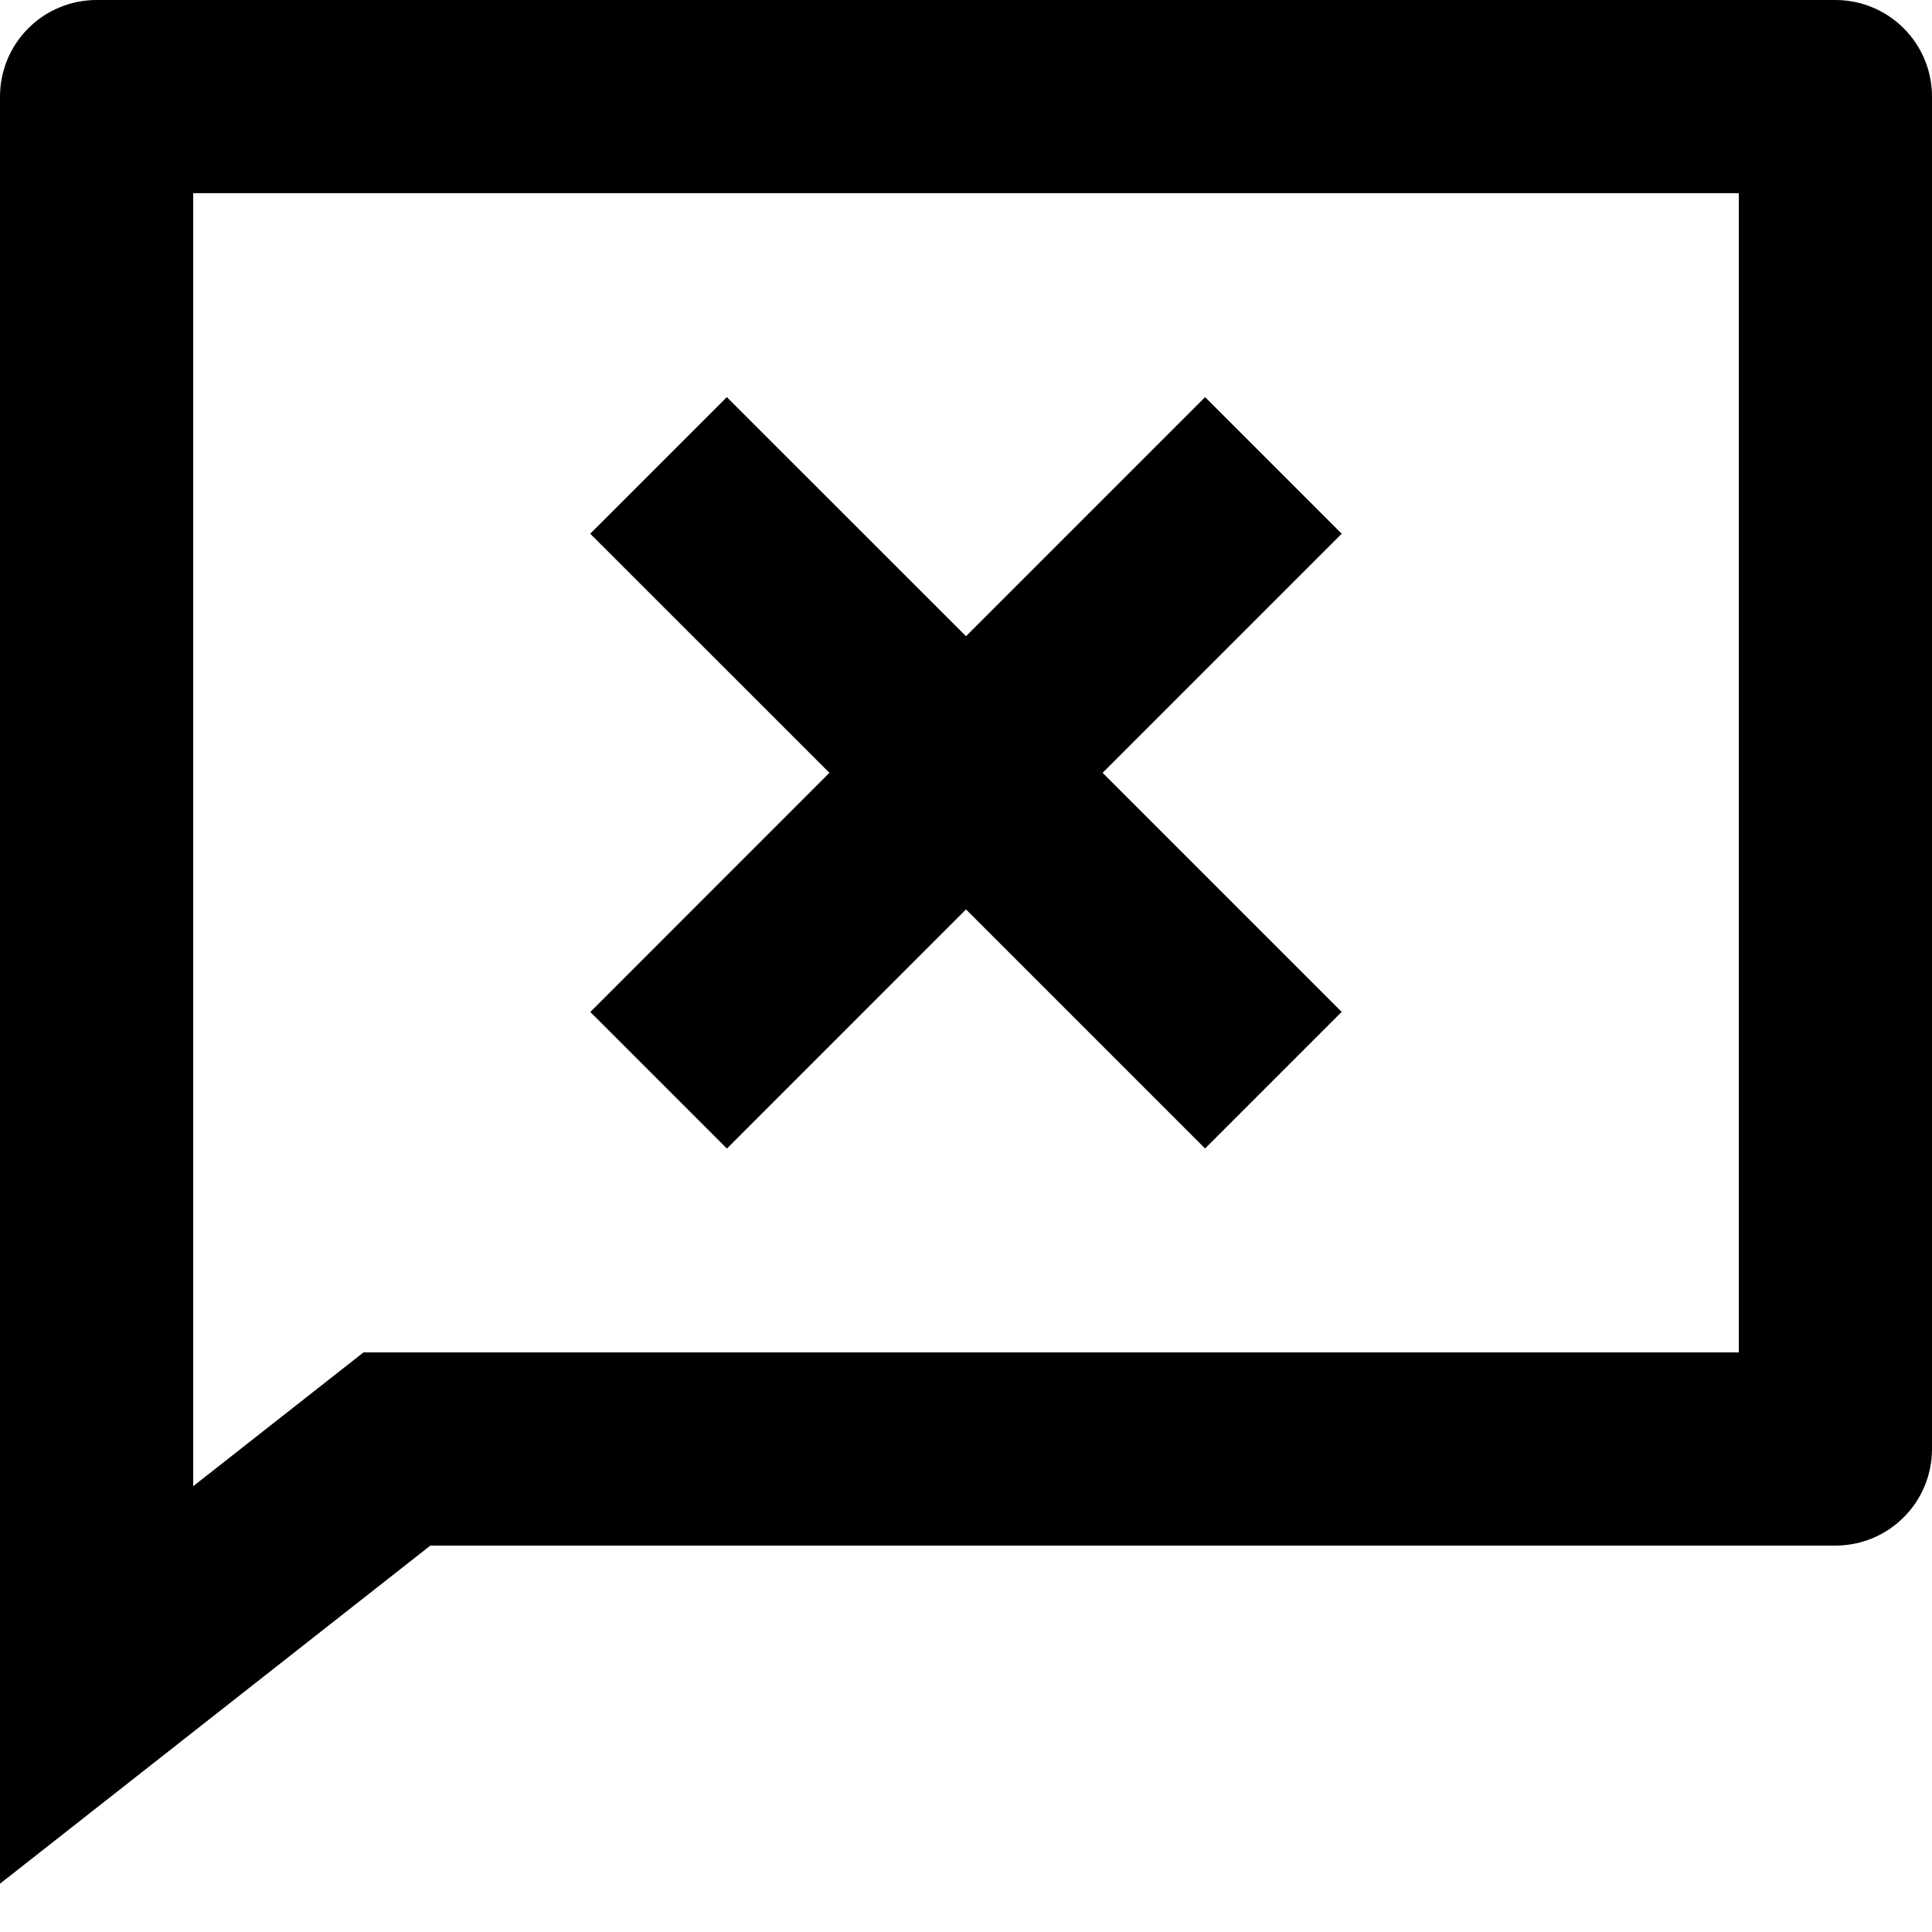
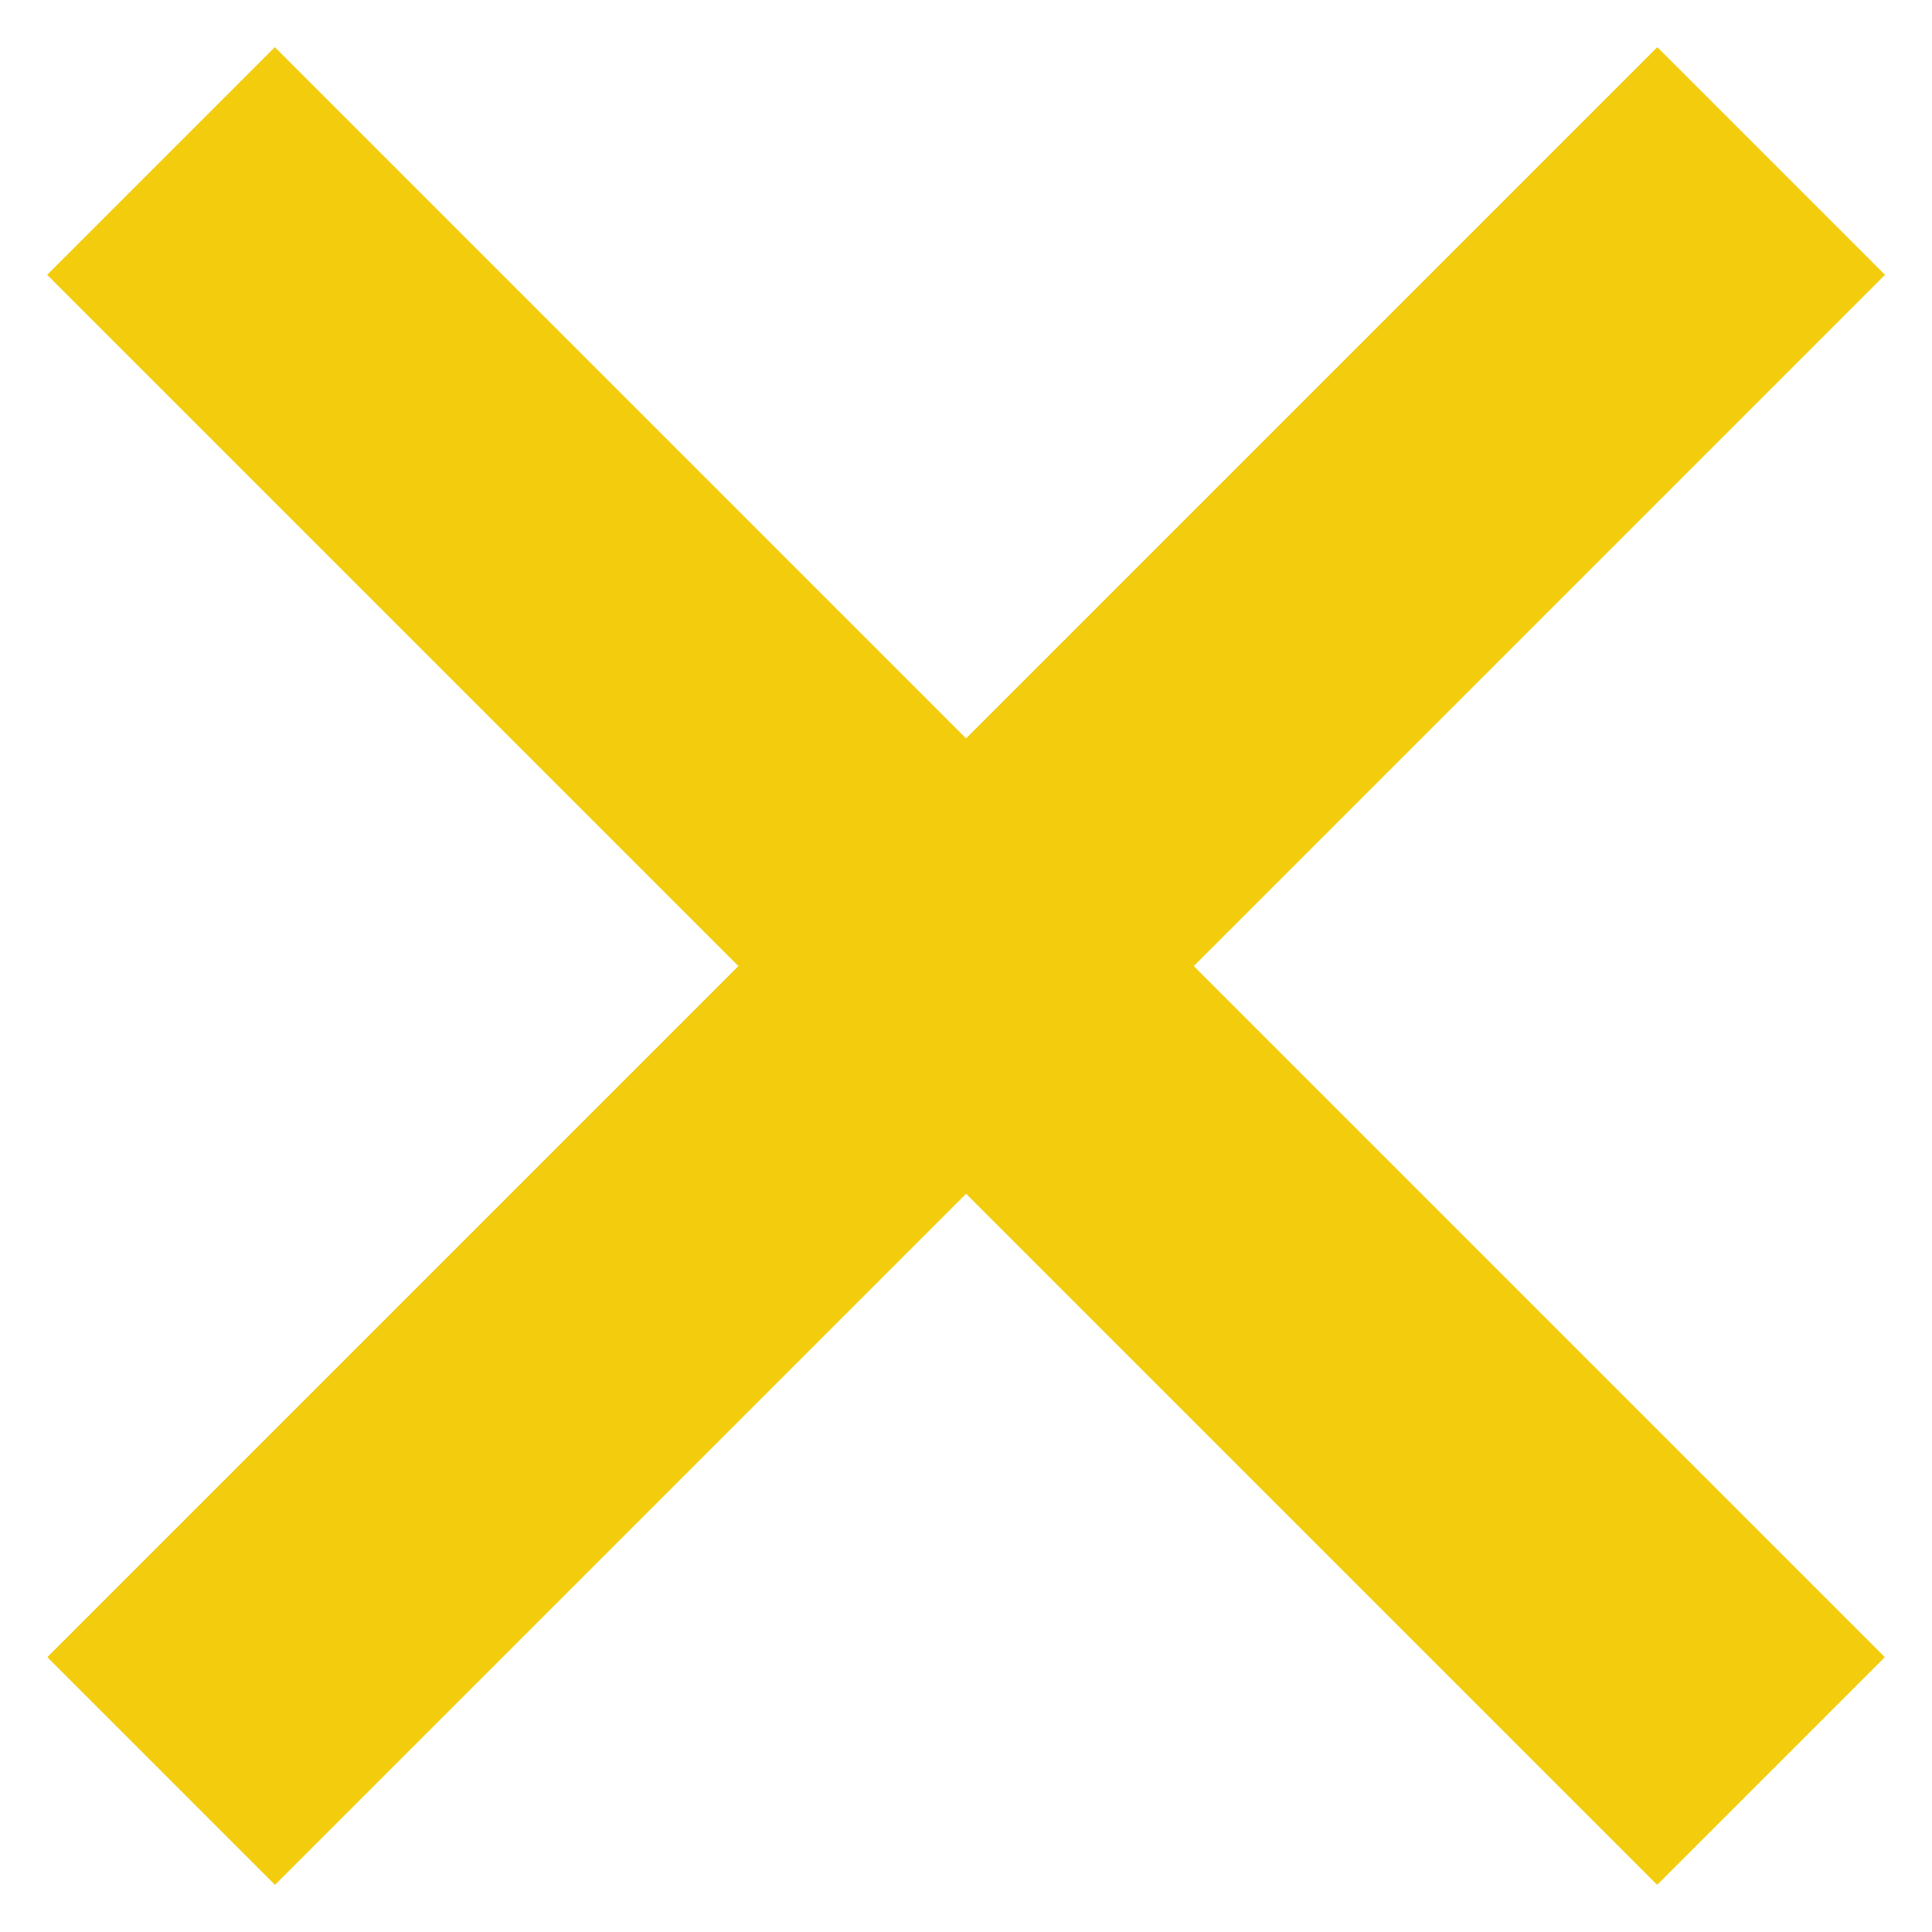
- <svg xmlns="http://www.w3.org/2000/svg" width="20" height="20" viewBox="0 0 20 20" fill="none">
-   <path d="M4.455 16L0 19.5V1C0 0.735 0.105 0.48 0.293 0.293C0.48 0.105 0.735 0 1 0H19C19.265 0 19.52 0.105 19.707 0.293C19.895 0.48 20 0.735 20 1V15C20 15.265 19.895 15.52 19.707 15.707C19.52 15.895 19.265 16 19 16H4.455ZM2 15.385L3.763 14H18V2H2V15.385ZM11.414 8L13.889 10.475L12.475 11.889L10 9.414L7.525 11.89L6.111 10.476L8.586 8L6.11 5.525L7.524 4.111L10 6.586L12.475 4.111L13.889 5.525L11.414 8Z" fill="black" />
+ <svg xmlns="http://www.w3.org/2000/svg" width="12" height="12" viewBox="0 0 12 12" fill="none">
+   <path d="M1 1L11 11" stroke="#F2CC0D" stroke-width="2" />
+   <path d="M11.001 1L1.001 11" stroke="#F2CC0D" stroke-width="2" />
</svg>
